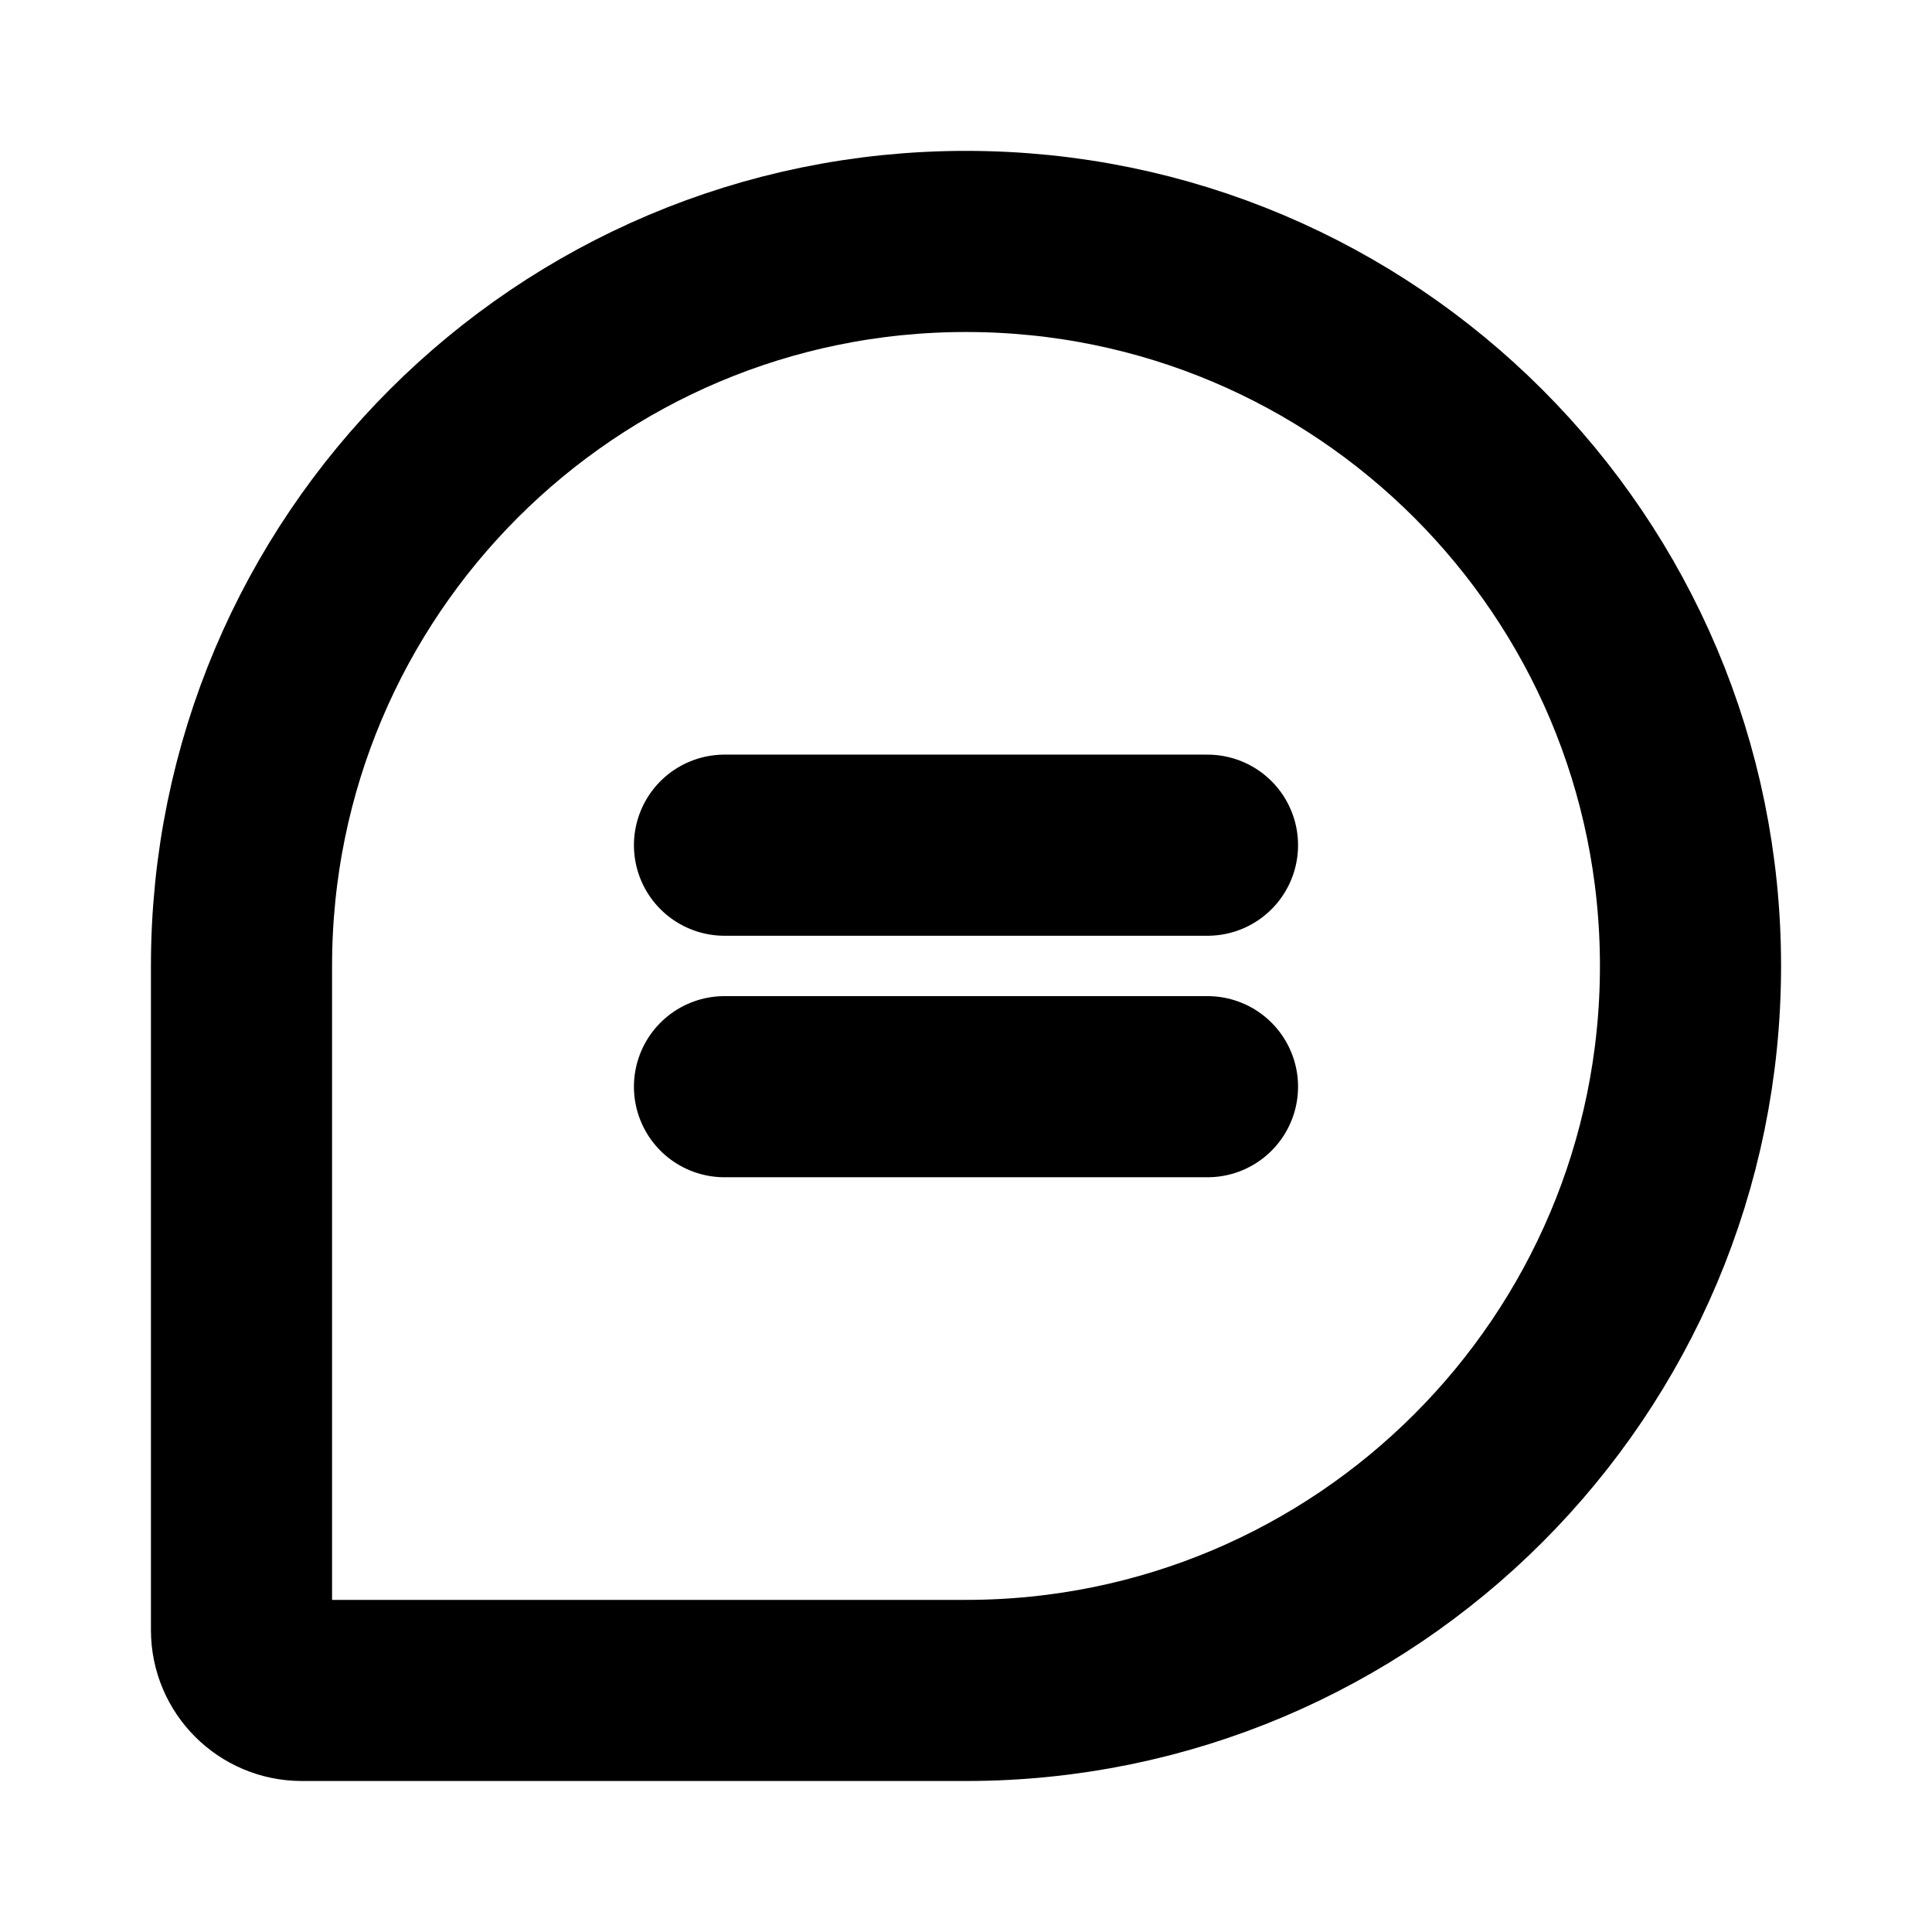
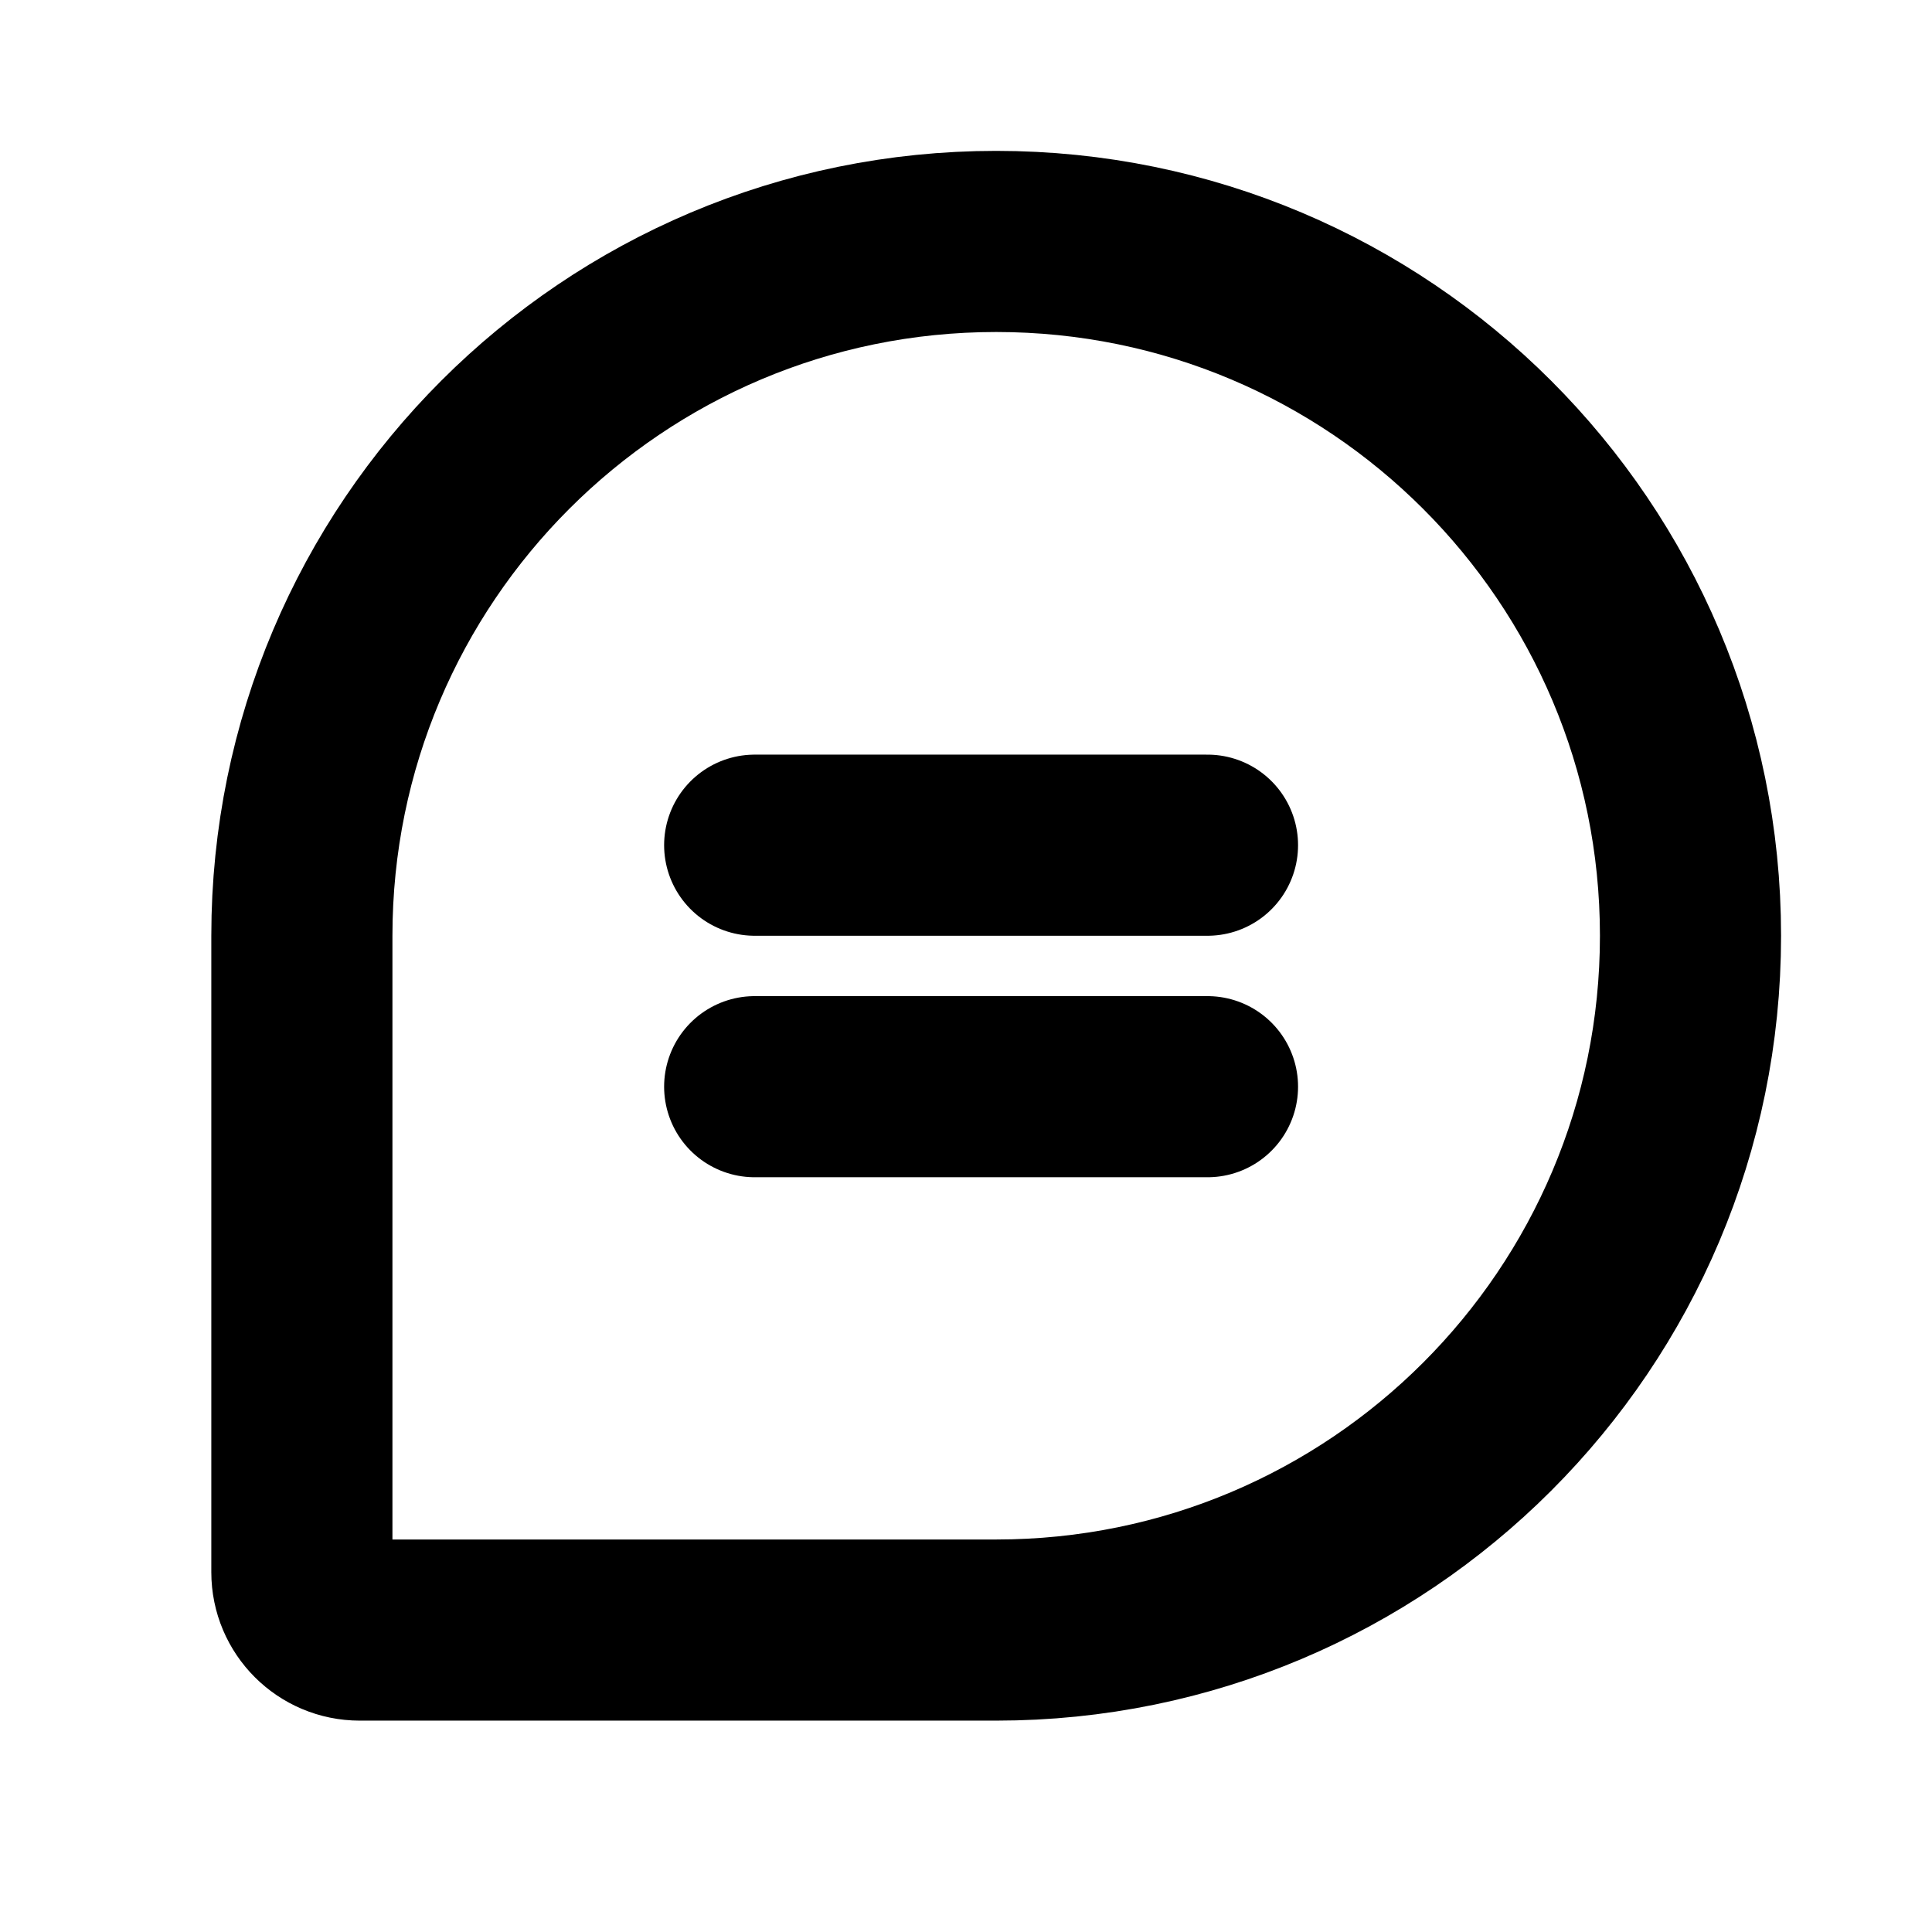
<svg xmlns="http://www.w3.org/2000/svg" id="Layer_1" data-name="Layer 1" viewBox="0 0 256 256">
  <rect width="256" height="256" fill="none" />
-   <path d="M128,223.992H40a8,8,0,0,1-8-8V127.992a96,96,0,0,1,96-96H128a96,96,0,0,1,96,96v0A96,96,0,0,1,128,223.992Z" fill="none" stroke="#000" stroke-linecap="round" stroke-linejoin="round" stroke-width="24" />
-   <line x1="95.999" y1="111.992" x2="159.999" y2="111.992" fill="none" stroke="#000" stroke-linecap="round" stroke-linejoin="round" stroke-width="24" />
-   <line x1="95.999" y1="143.992" x2="159.999" y2="143.992" fill="none" stroke="#000" stroke-linecap="round" stroke-linejoin="round" stroke-width="24" />
+   <path d="M132,215.992H47.667A7.667,7.667,0,0,1,40,208.326V123.992a92,92,0,0,1,92-92H132a92,92,0,0,1,92,92v0A92,92,0,0,1,132,215.992Z" fill="none" stroke="#000" stroke-linecap="round" stroke-linejoin="round" stroke-width="24" />
+   <line x1="99.999" y1="111.992" x2="159.999" y2="111.992" fill="none" stroke="#000" stroke-linecap="round" stroke-linejoin="round" stroke-width="24" />
+   <line x1="99.999" y1="143.992" x2="159.999" y2="143.992" fill="none" stroke="#000" stroke-linecap="round" stroke-linejoin="round" stroke-width="24" />
</svg>
